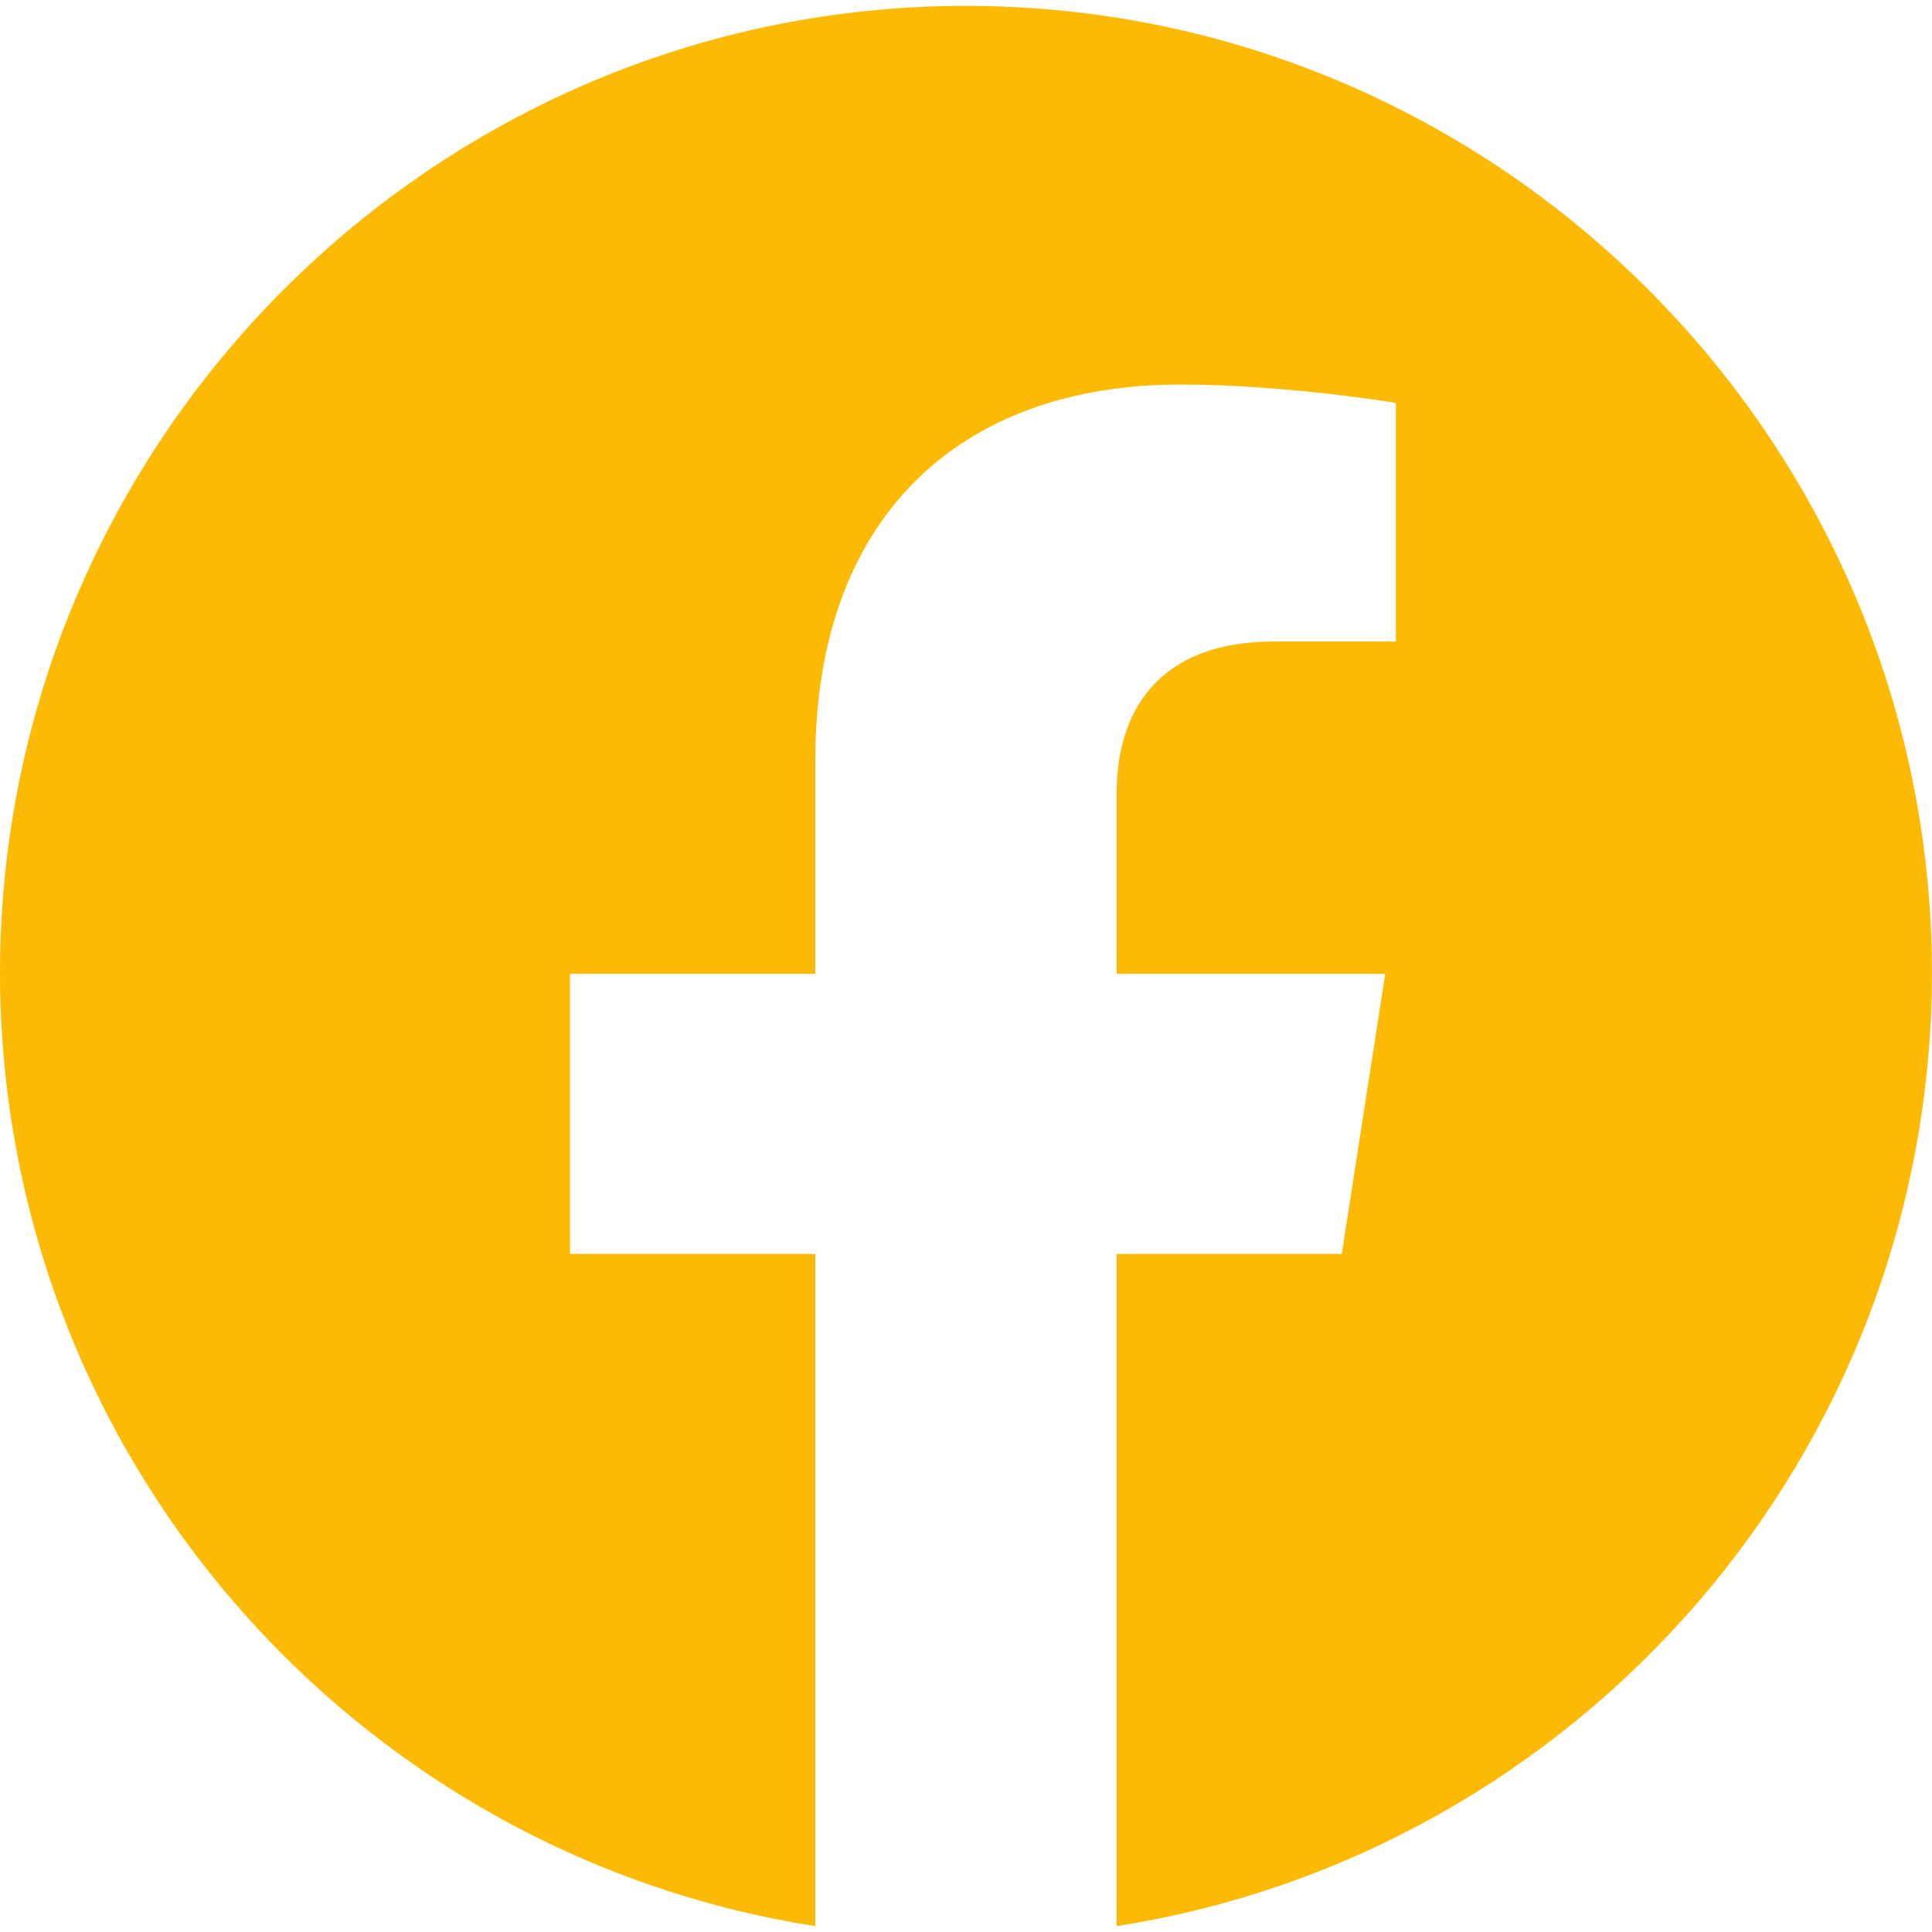
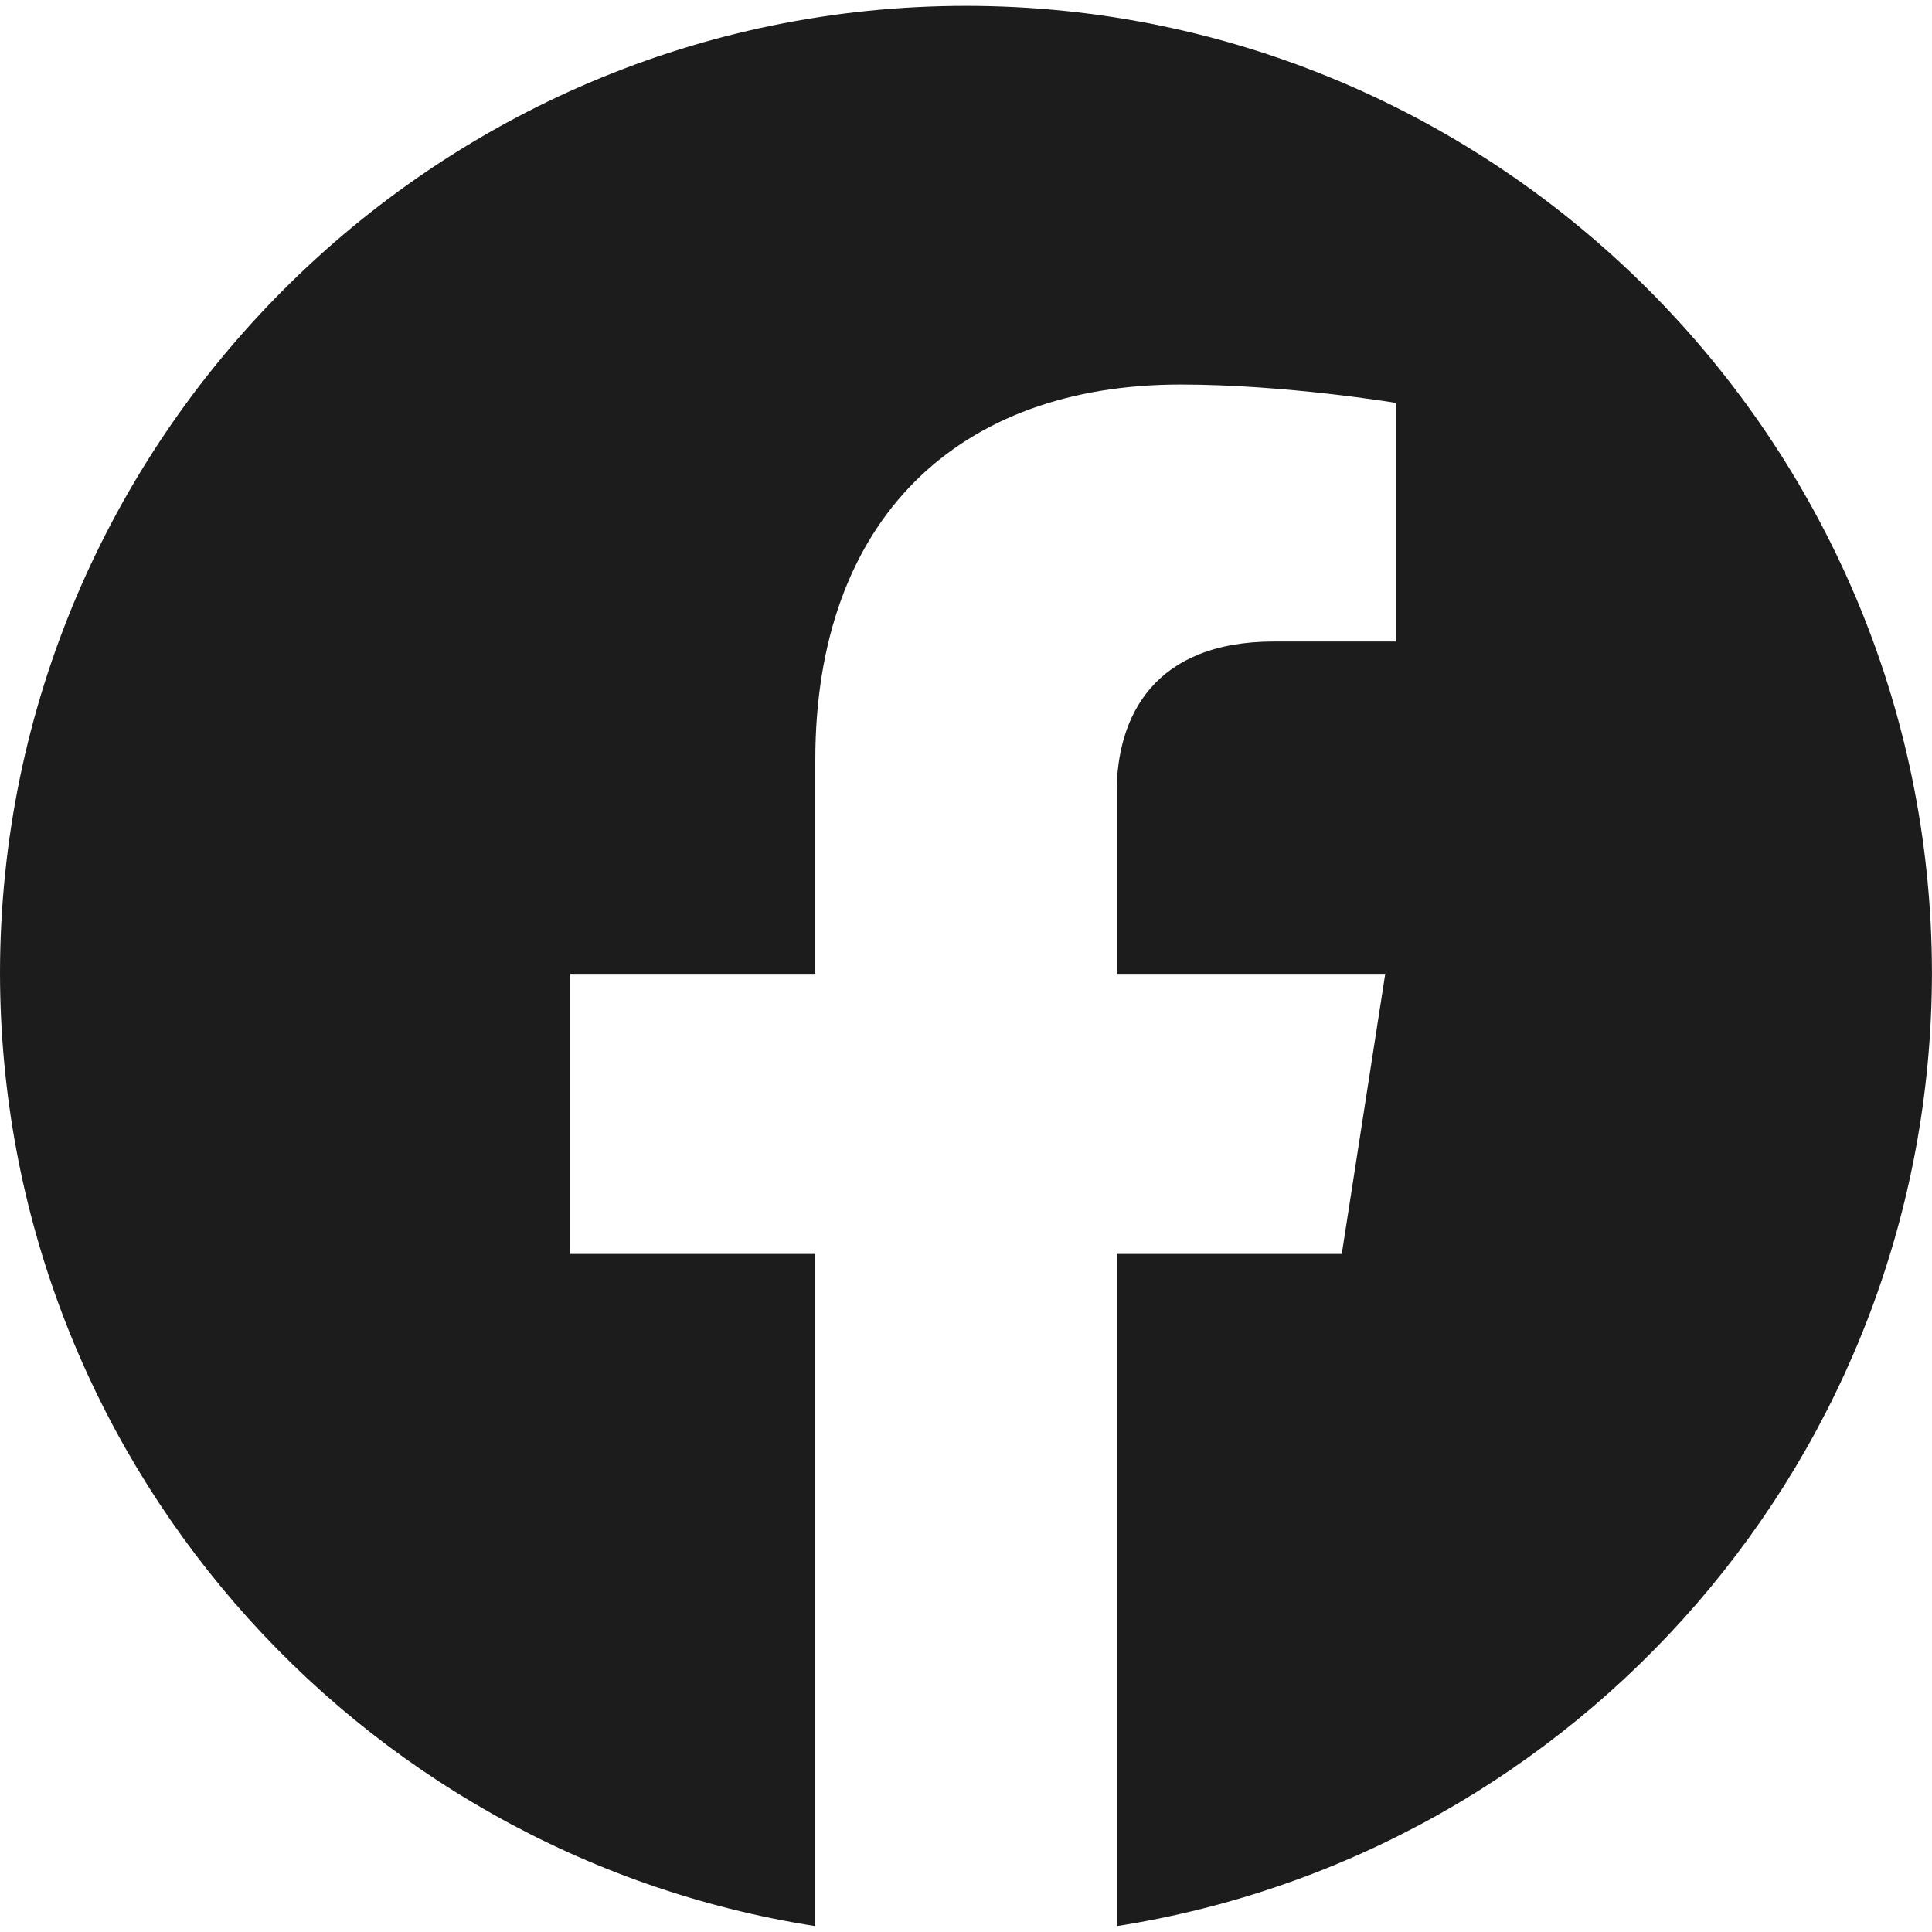
<svg xmlns="http://www.w3.org/2000/svg" width="50" height="50" viewBox="0 0 50 50" fill="none">
-   <path id="FB" d="M25 0.152C38.742 0.152 49.985 11.363 49.999 25.176C49.987 37.646 40.847 47.976 28.9 49.848V32.452H34.725L35.85 25.202H28.9V20.502C28.901 18.527 29.875 16.602 32.975 16.602H36.125V10.427C36.125 10.427 33.275 9.952 30.55 9.952C24.825 9.952 21.1 13.402 21.1 19.677V25.202H14.75V32.452H21.1V49.848C9.153 47.976 0.012 37.646 0 25.176C0.014 11.363 11.258 0.152 25 0.152Z" fill="#FCBA04" />
+   <path id="FB" d="M25 0.152C38.742 0.152 49.985 11.363 49.999 25.176C49.987 37.646 40.847 47.976 28.9 49.848V32.452H34.725L35.85 25.202H28.9V20.502C28.901 18.527 29.875 16.602 32.975 16.602H36.125V10.427C36.125 10.427 33.275 9.952 30.55 9.952C24.825 9.952 21.1 13.402 21.1 19.677V25.202H14.75V32.452H21.1V49.848C9.153 47.976 0.012 37.646 0 25.176C0.014 11.363 11.258 0.152 25 0.152Z" fill="#1C1C1C" />
</svg>
